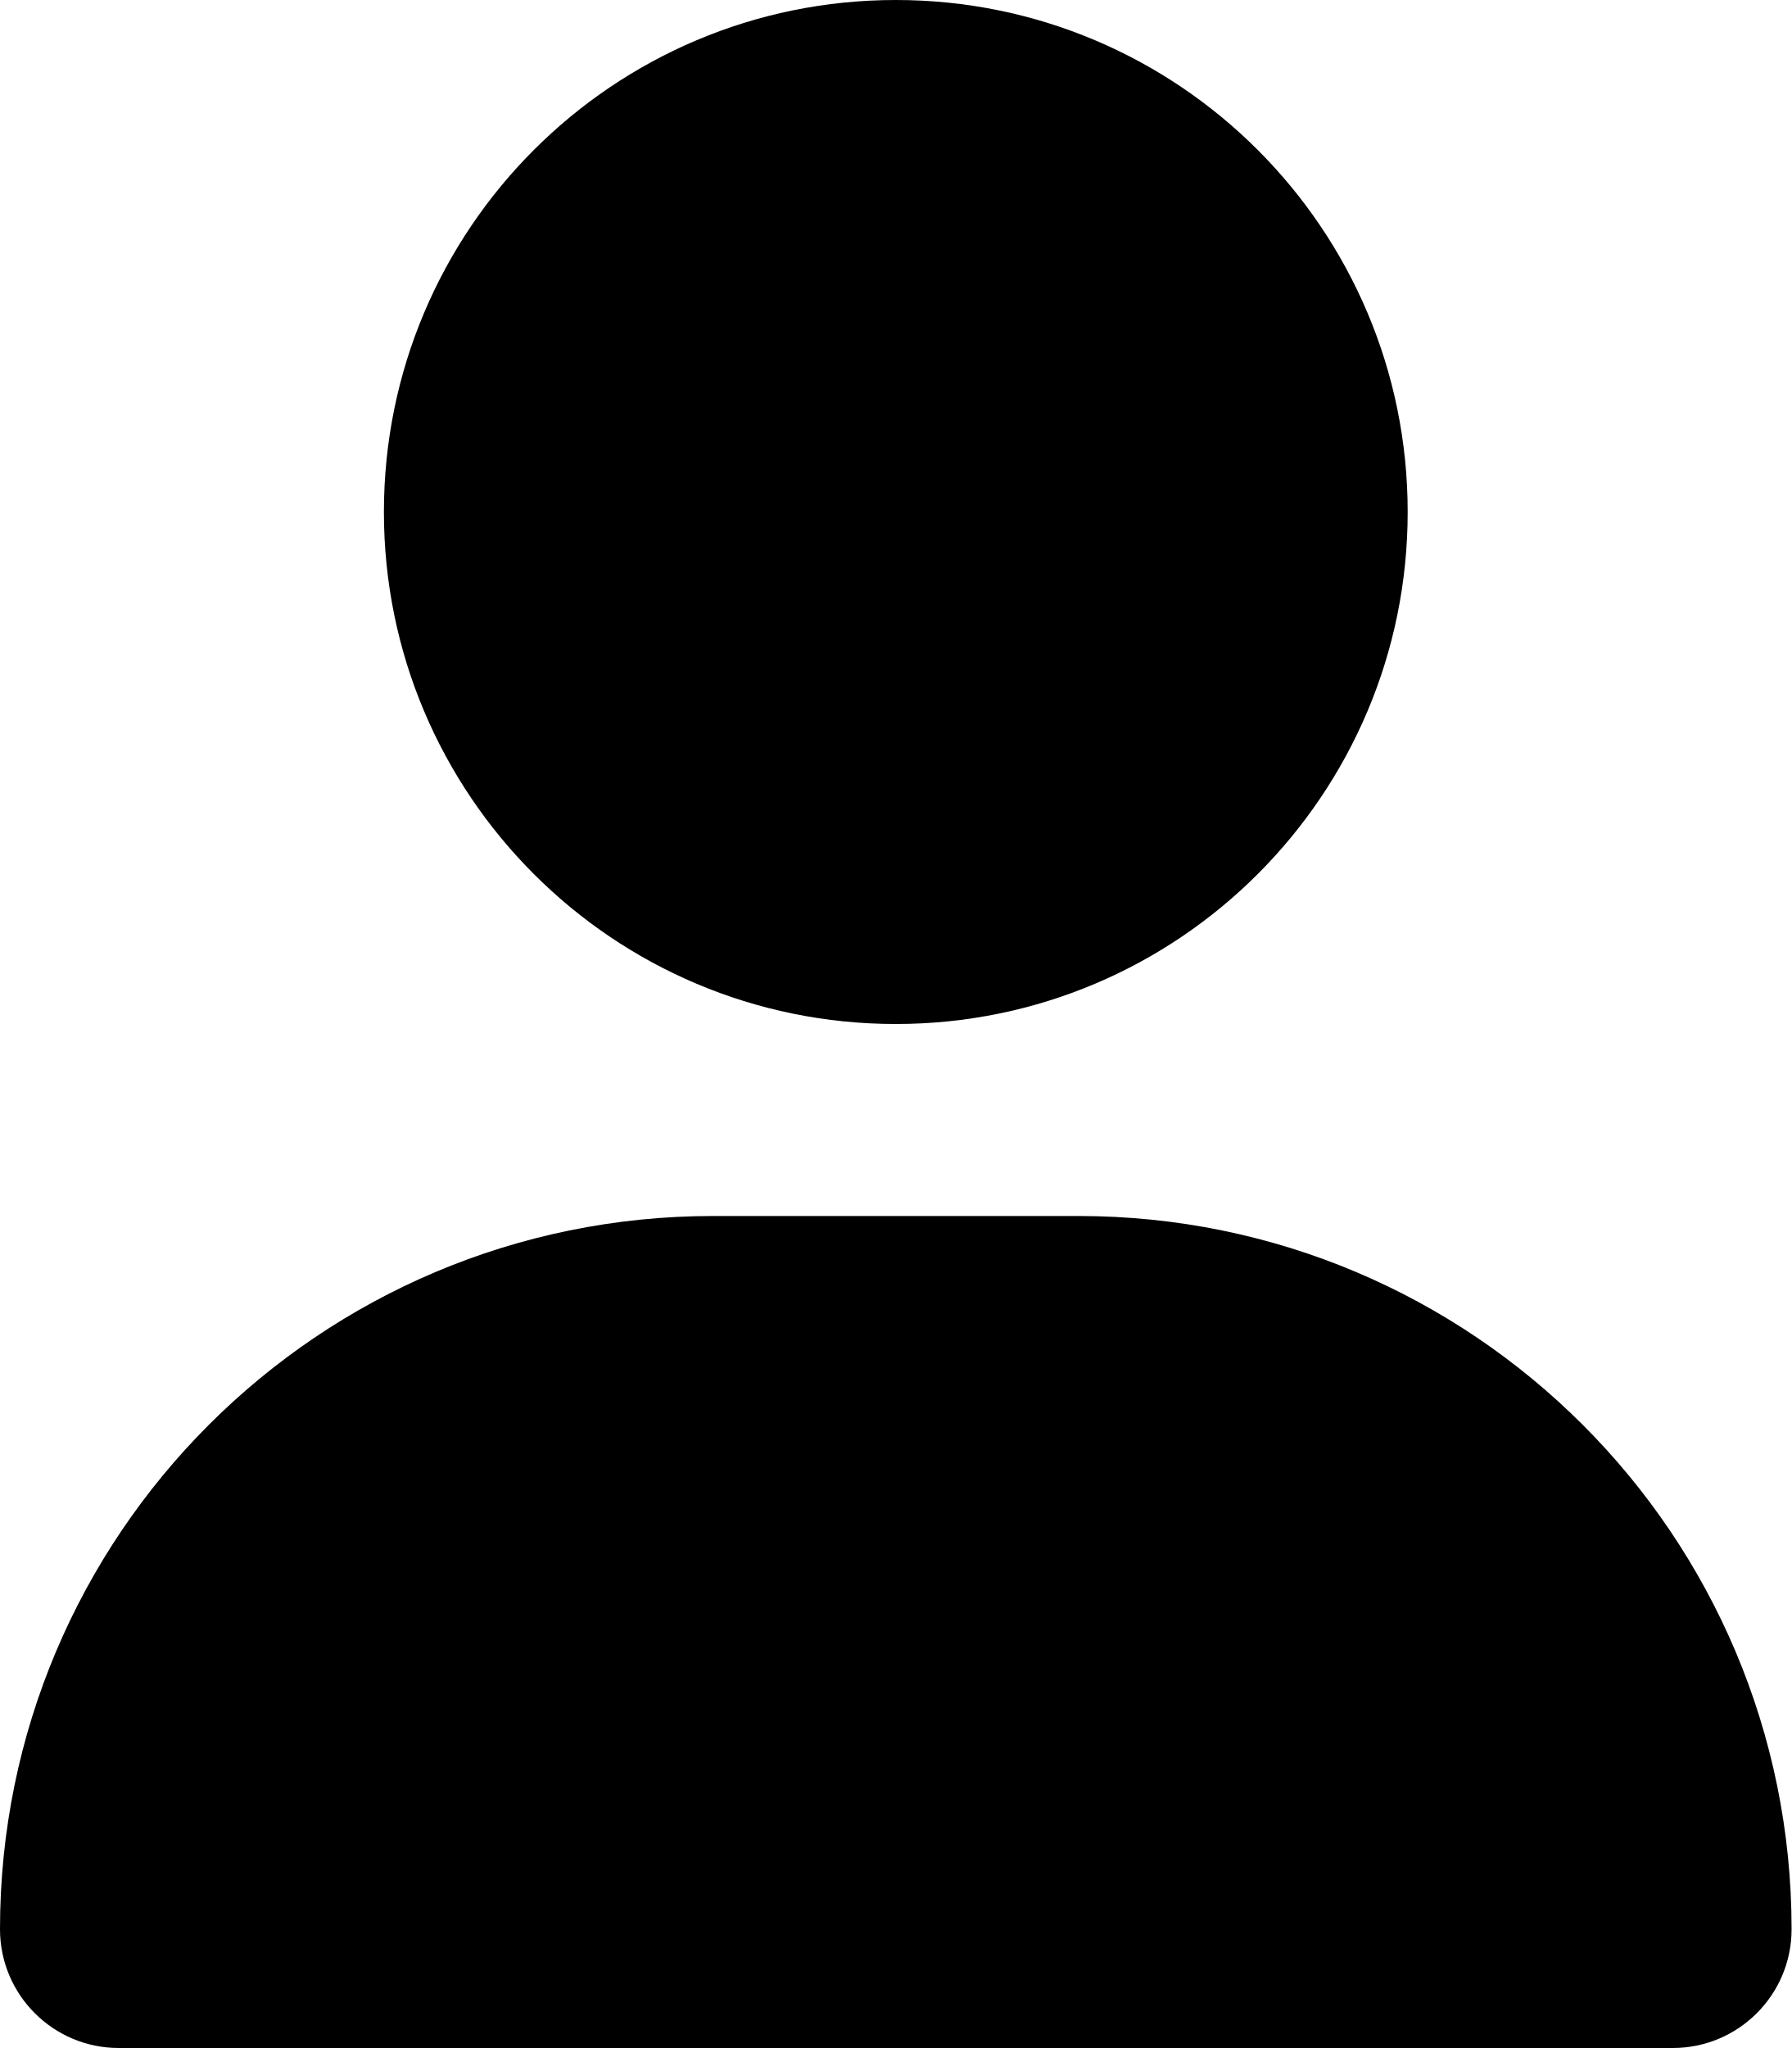
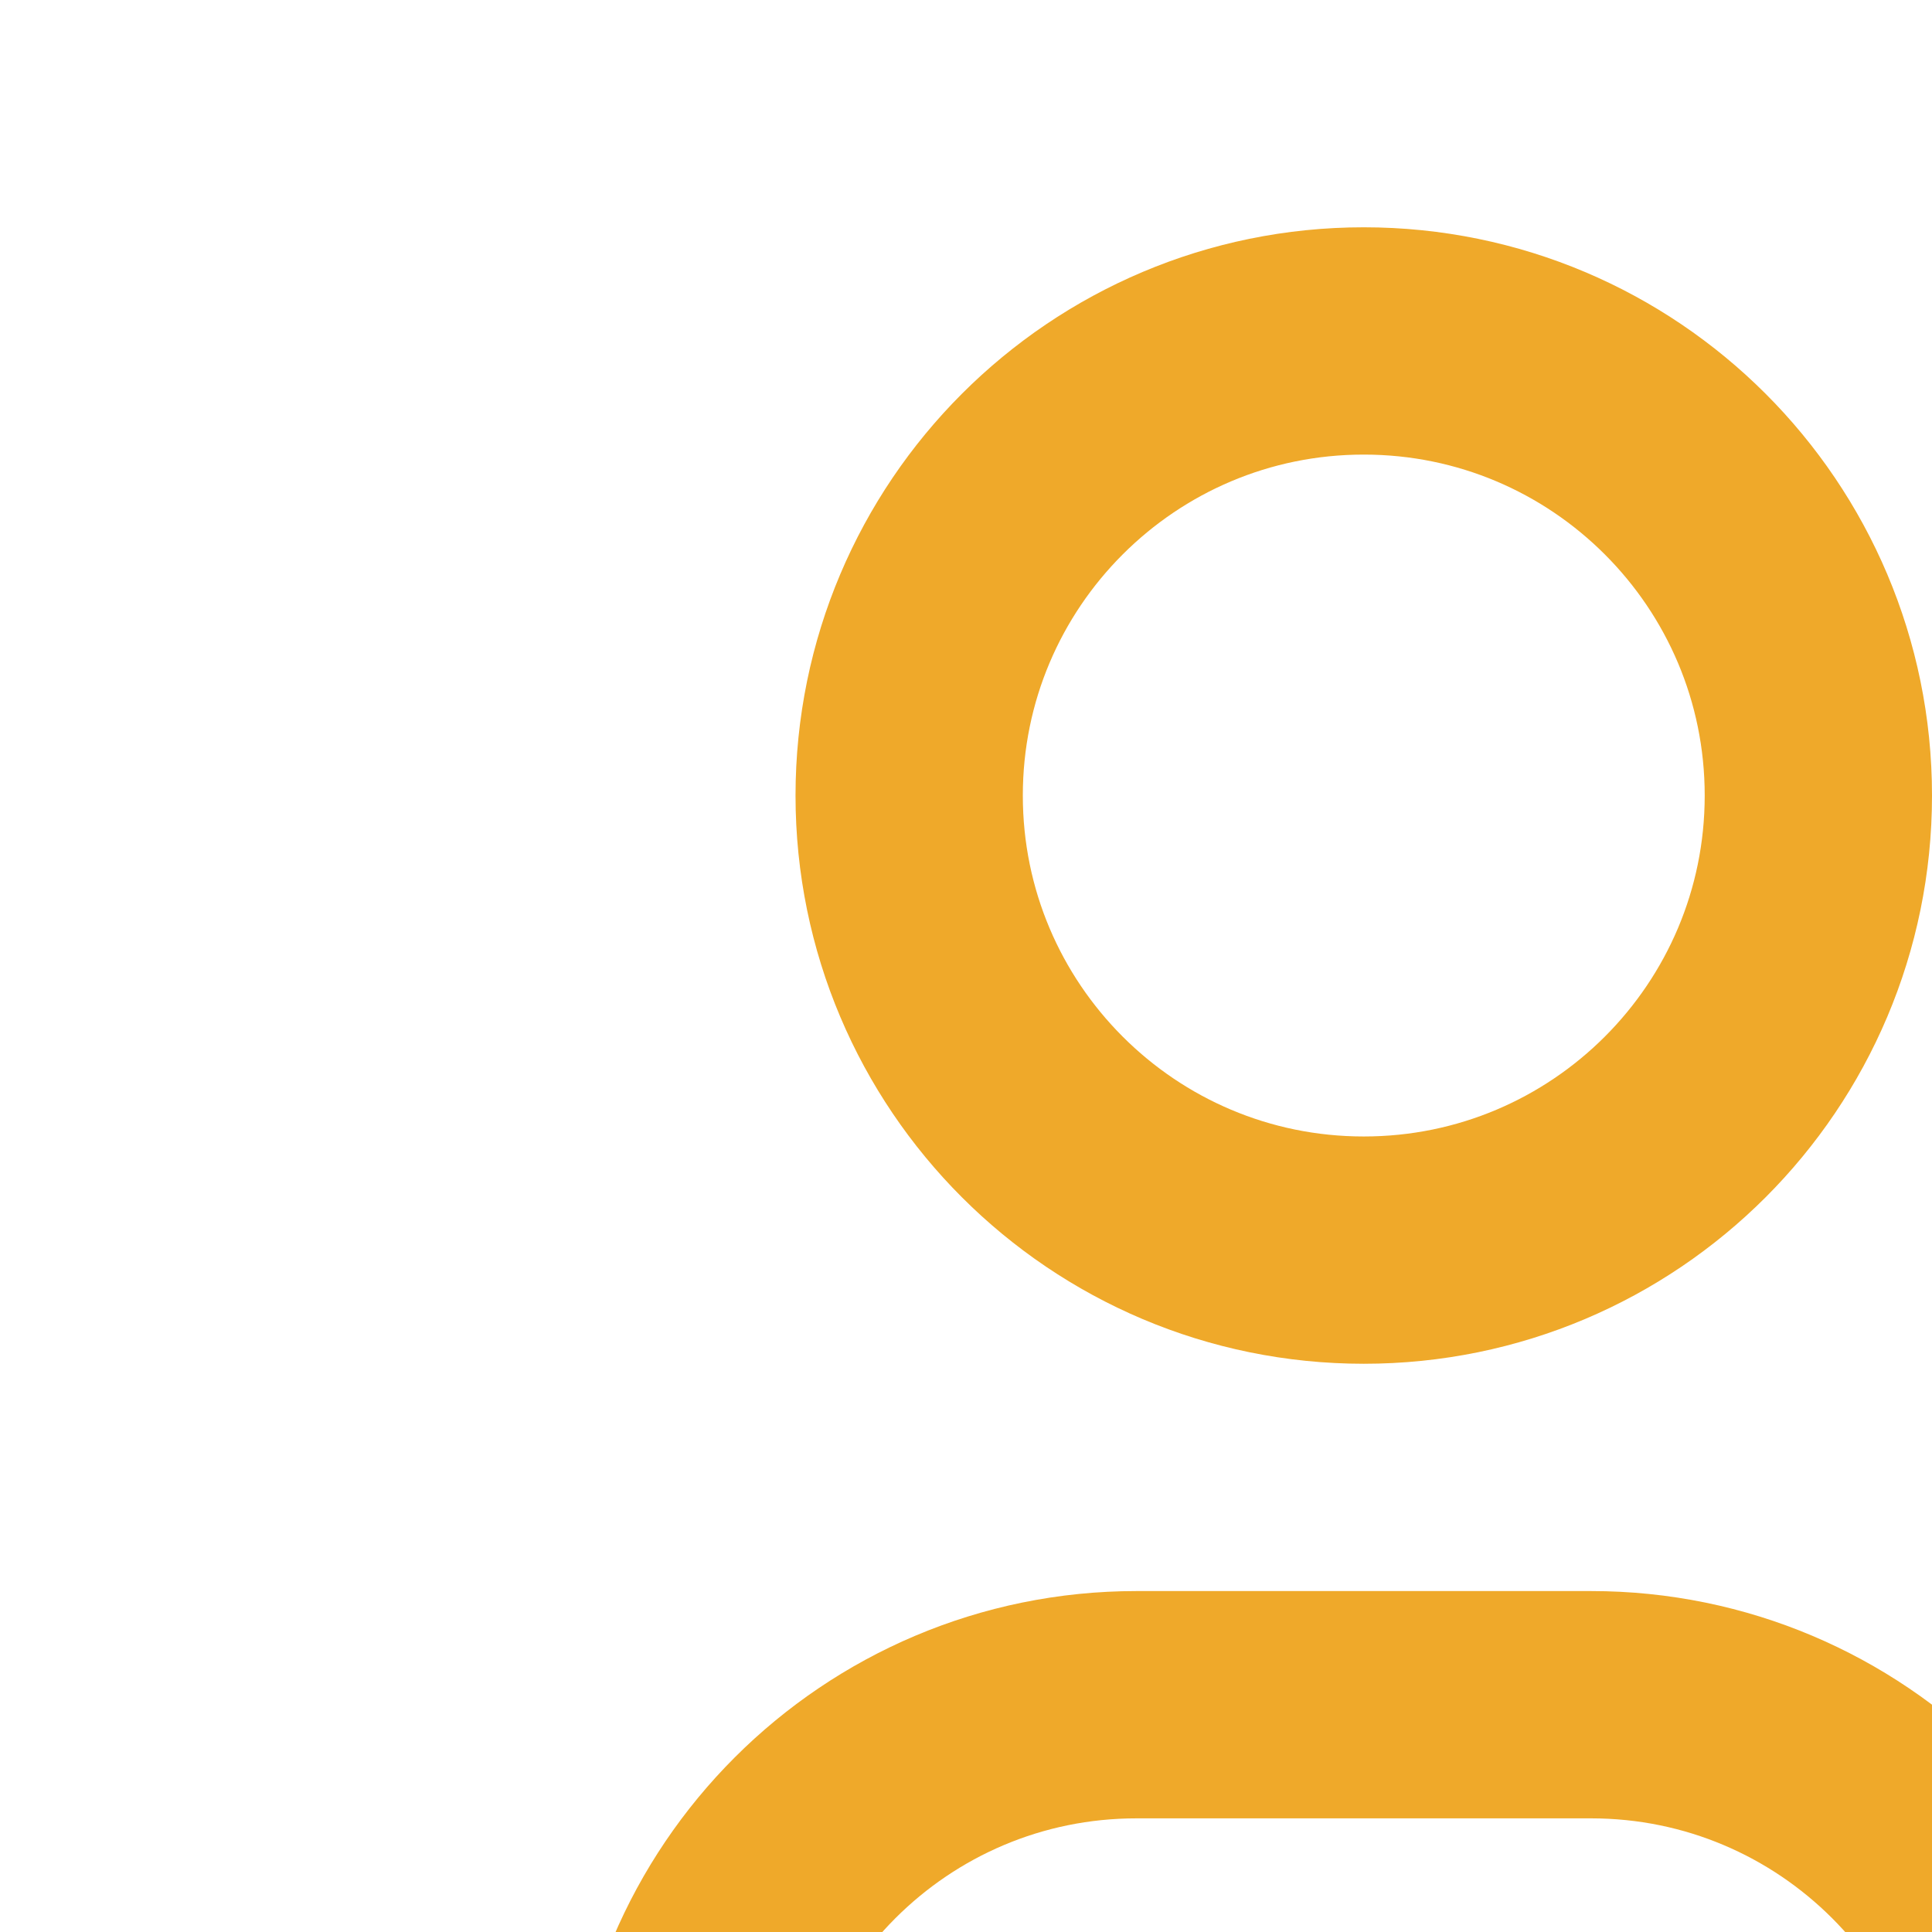
- <svg xmlns="http://www.w3.org/2000/svg" viewBox="0 0 448 512">
-   <path d="M224 256A128 128 0 1 0 224 0a128 128 0 1 0 0 256zm-45.7 48C79.8 304 0 383.8 0 482.3C0 498.7 13.3 512 29.7 512l388.6 0c16.4 0 29.7-13.3 29.7-29.7C448 383.8 368.2 304 269.7 304l-91.4 0z" />
+ <svg xmlns="http://www.w3.org/2000/svg" width="17" height="17" viewBox="0 0 17 17" fill="none" stroke="#EFA92A" stroke-width="2" stroke-linecap="round" stroke-linejoin="round" class="icon icon-tabler icons-tabler-outline icon-tabler-user">
+   <path stroke="none" d="M0 0h24v24H0z" fill="none" />
+   <path d="M8 7a4 4 0 1 0 8 0a4 4 0 0 0 -8 0" />
+   <path d="M6 21v-2a4 4 0 0 1 4 -4h4a4 4 0 0 1 4 4v2" />
</svg>
